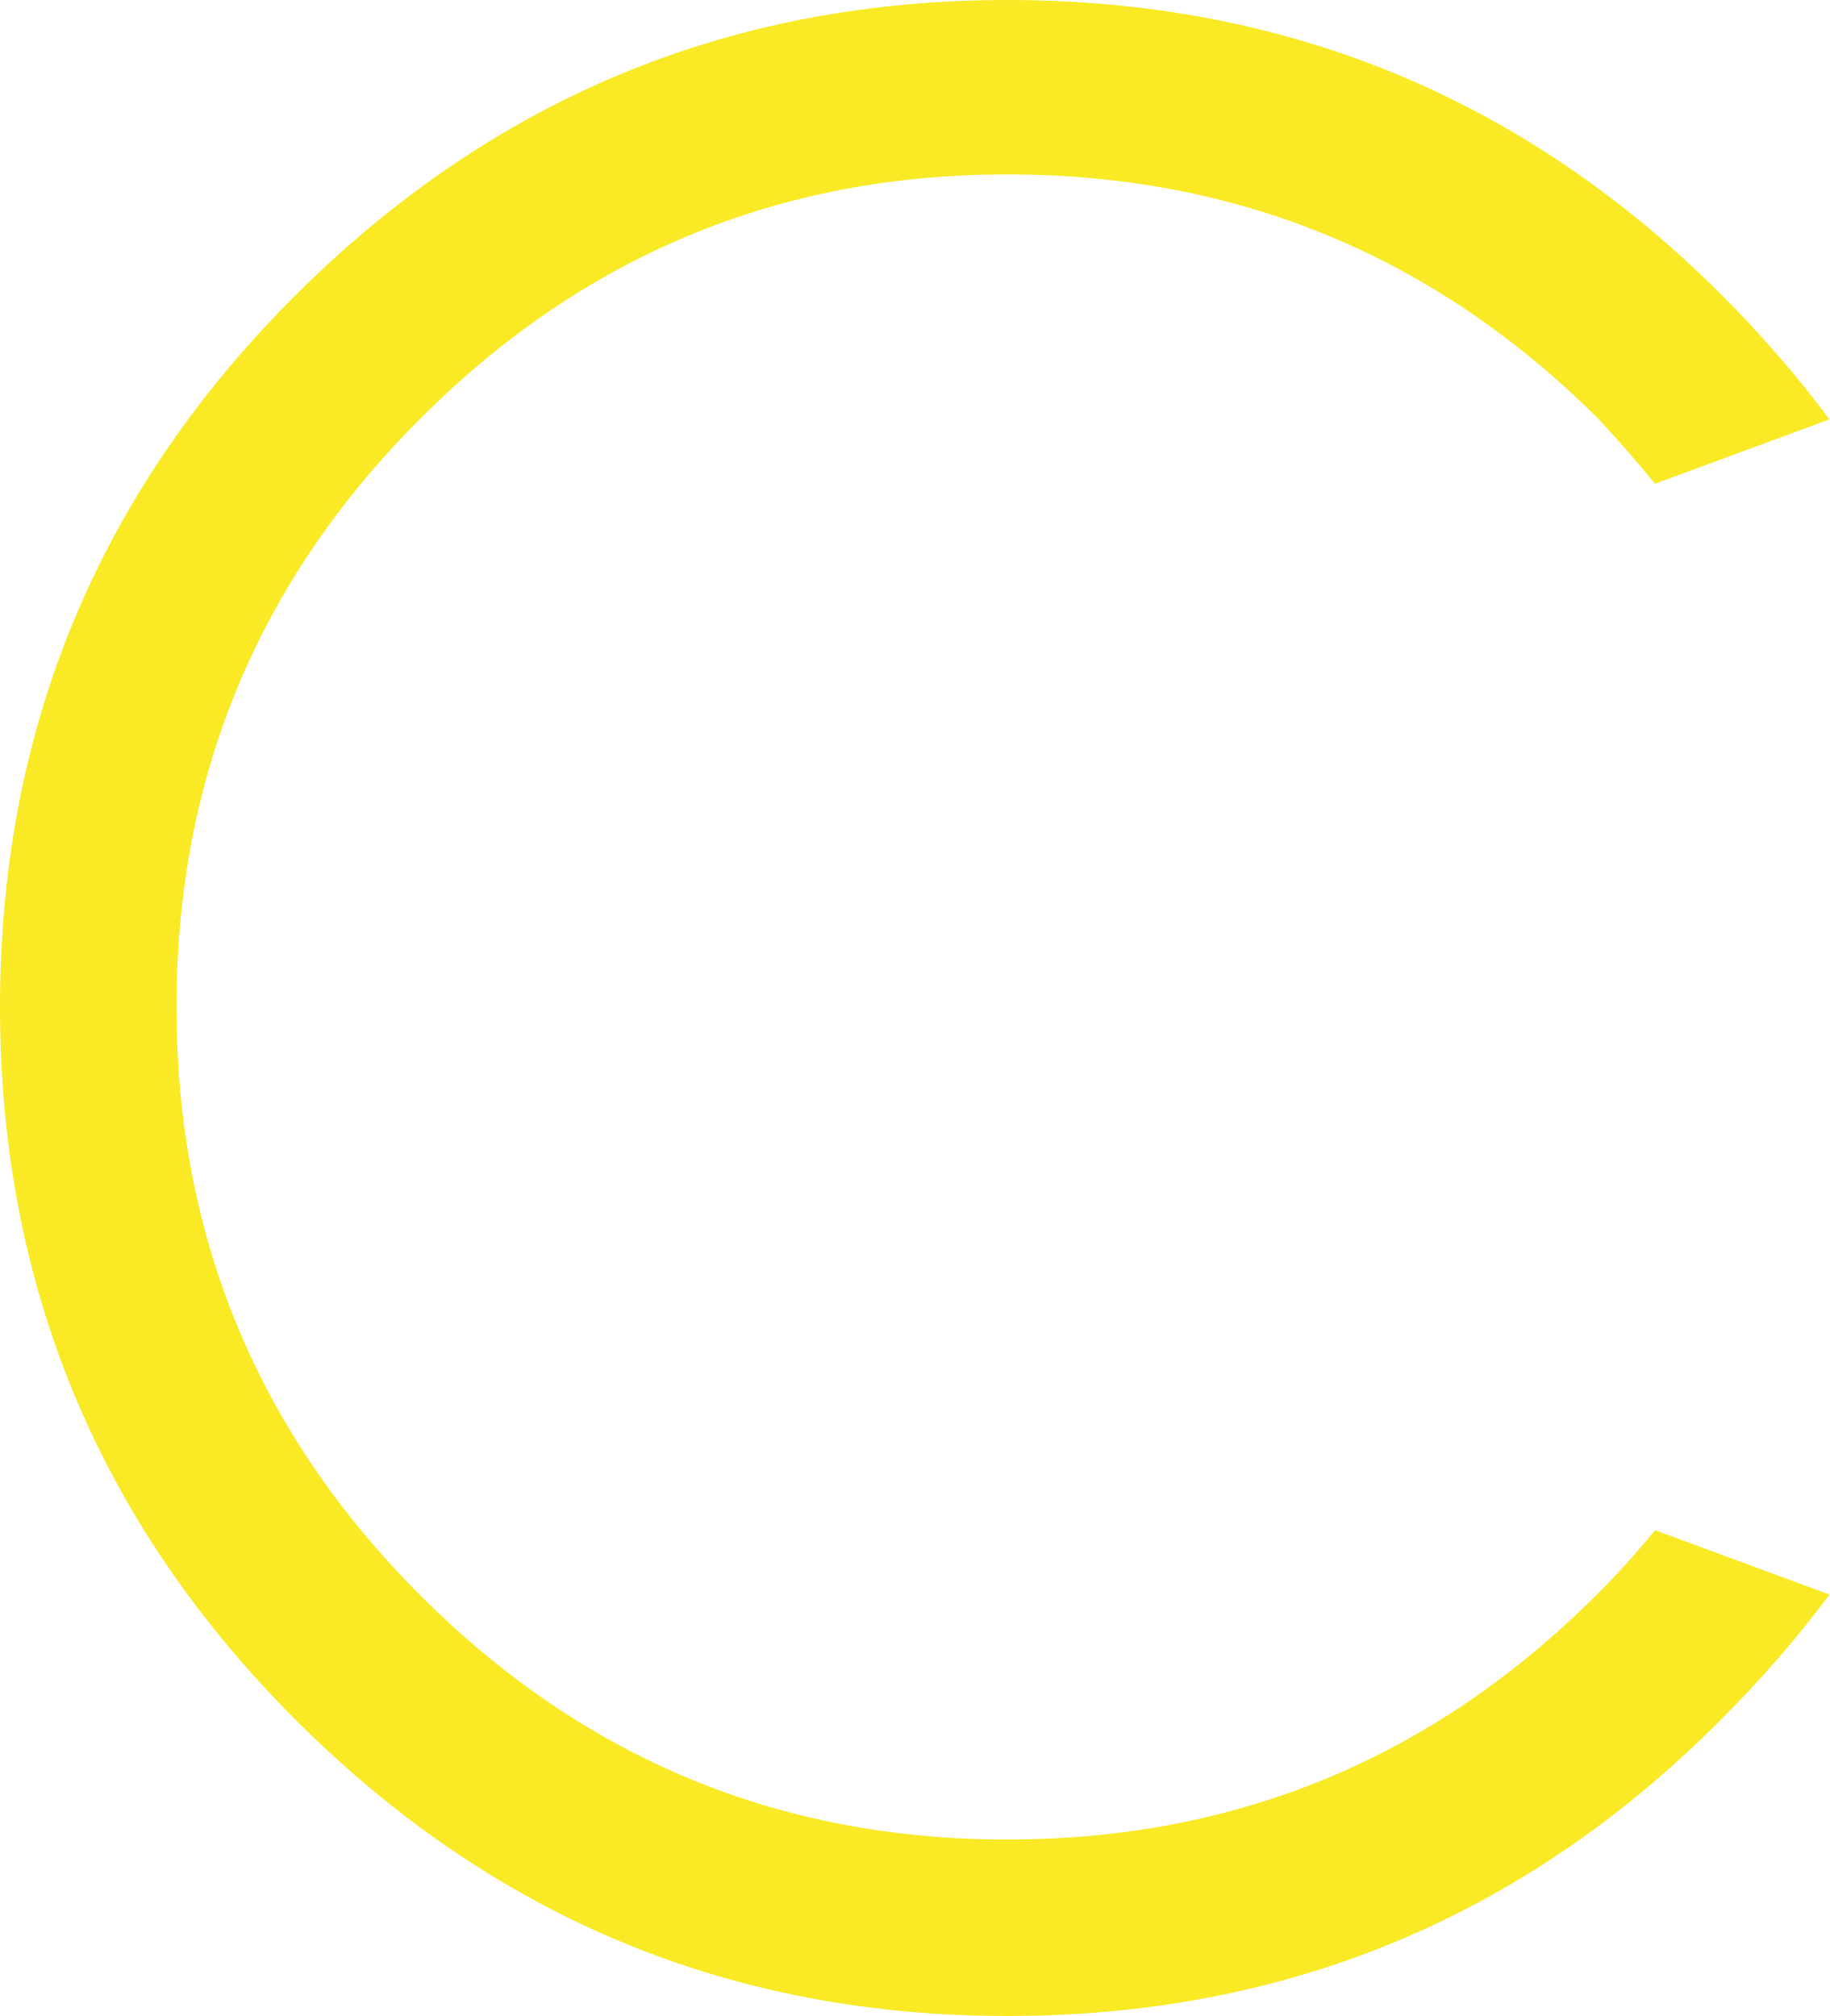
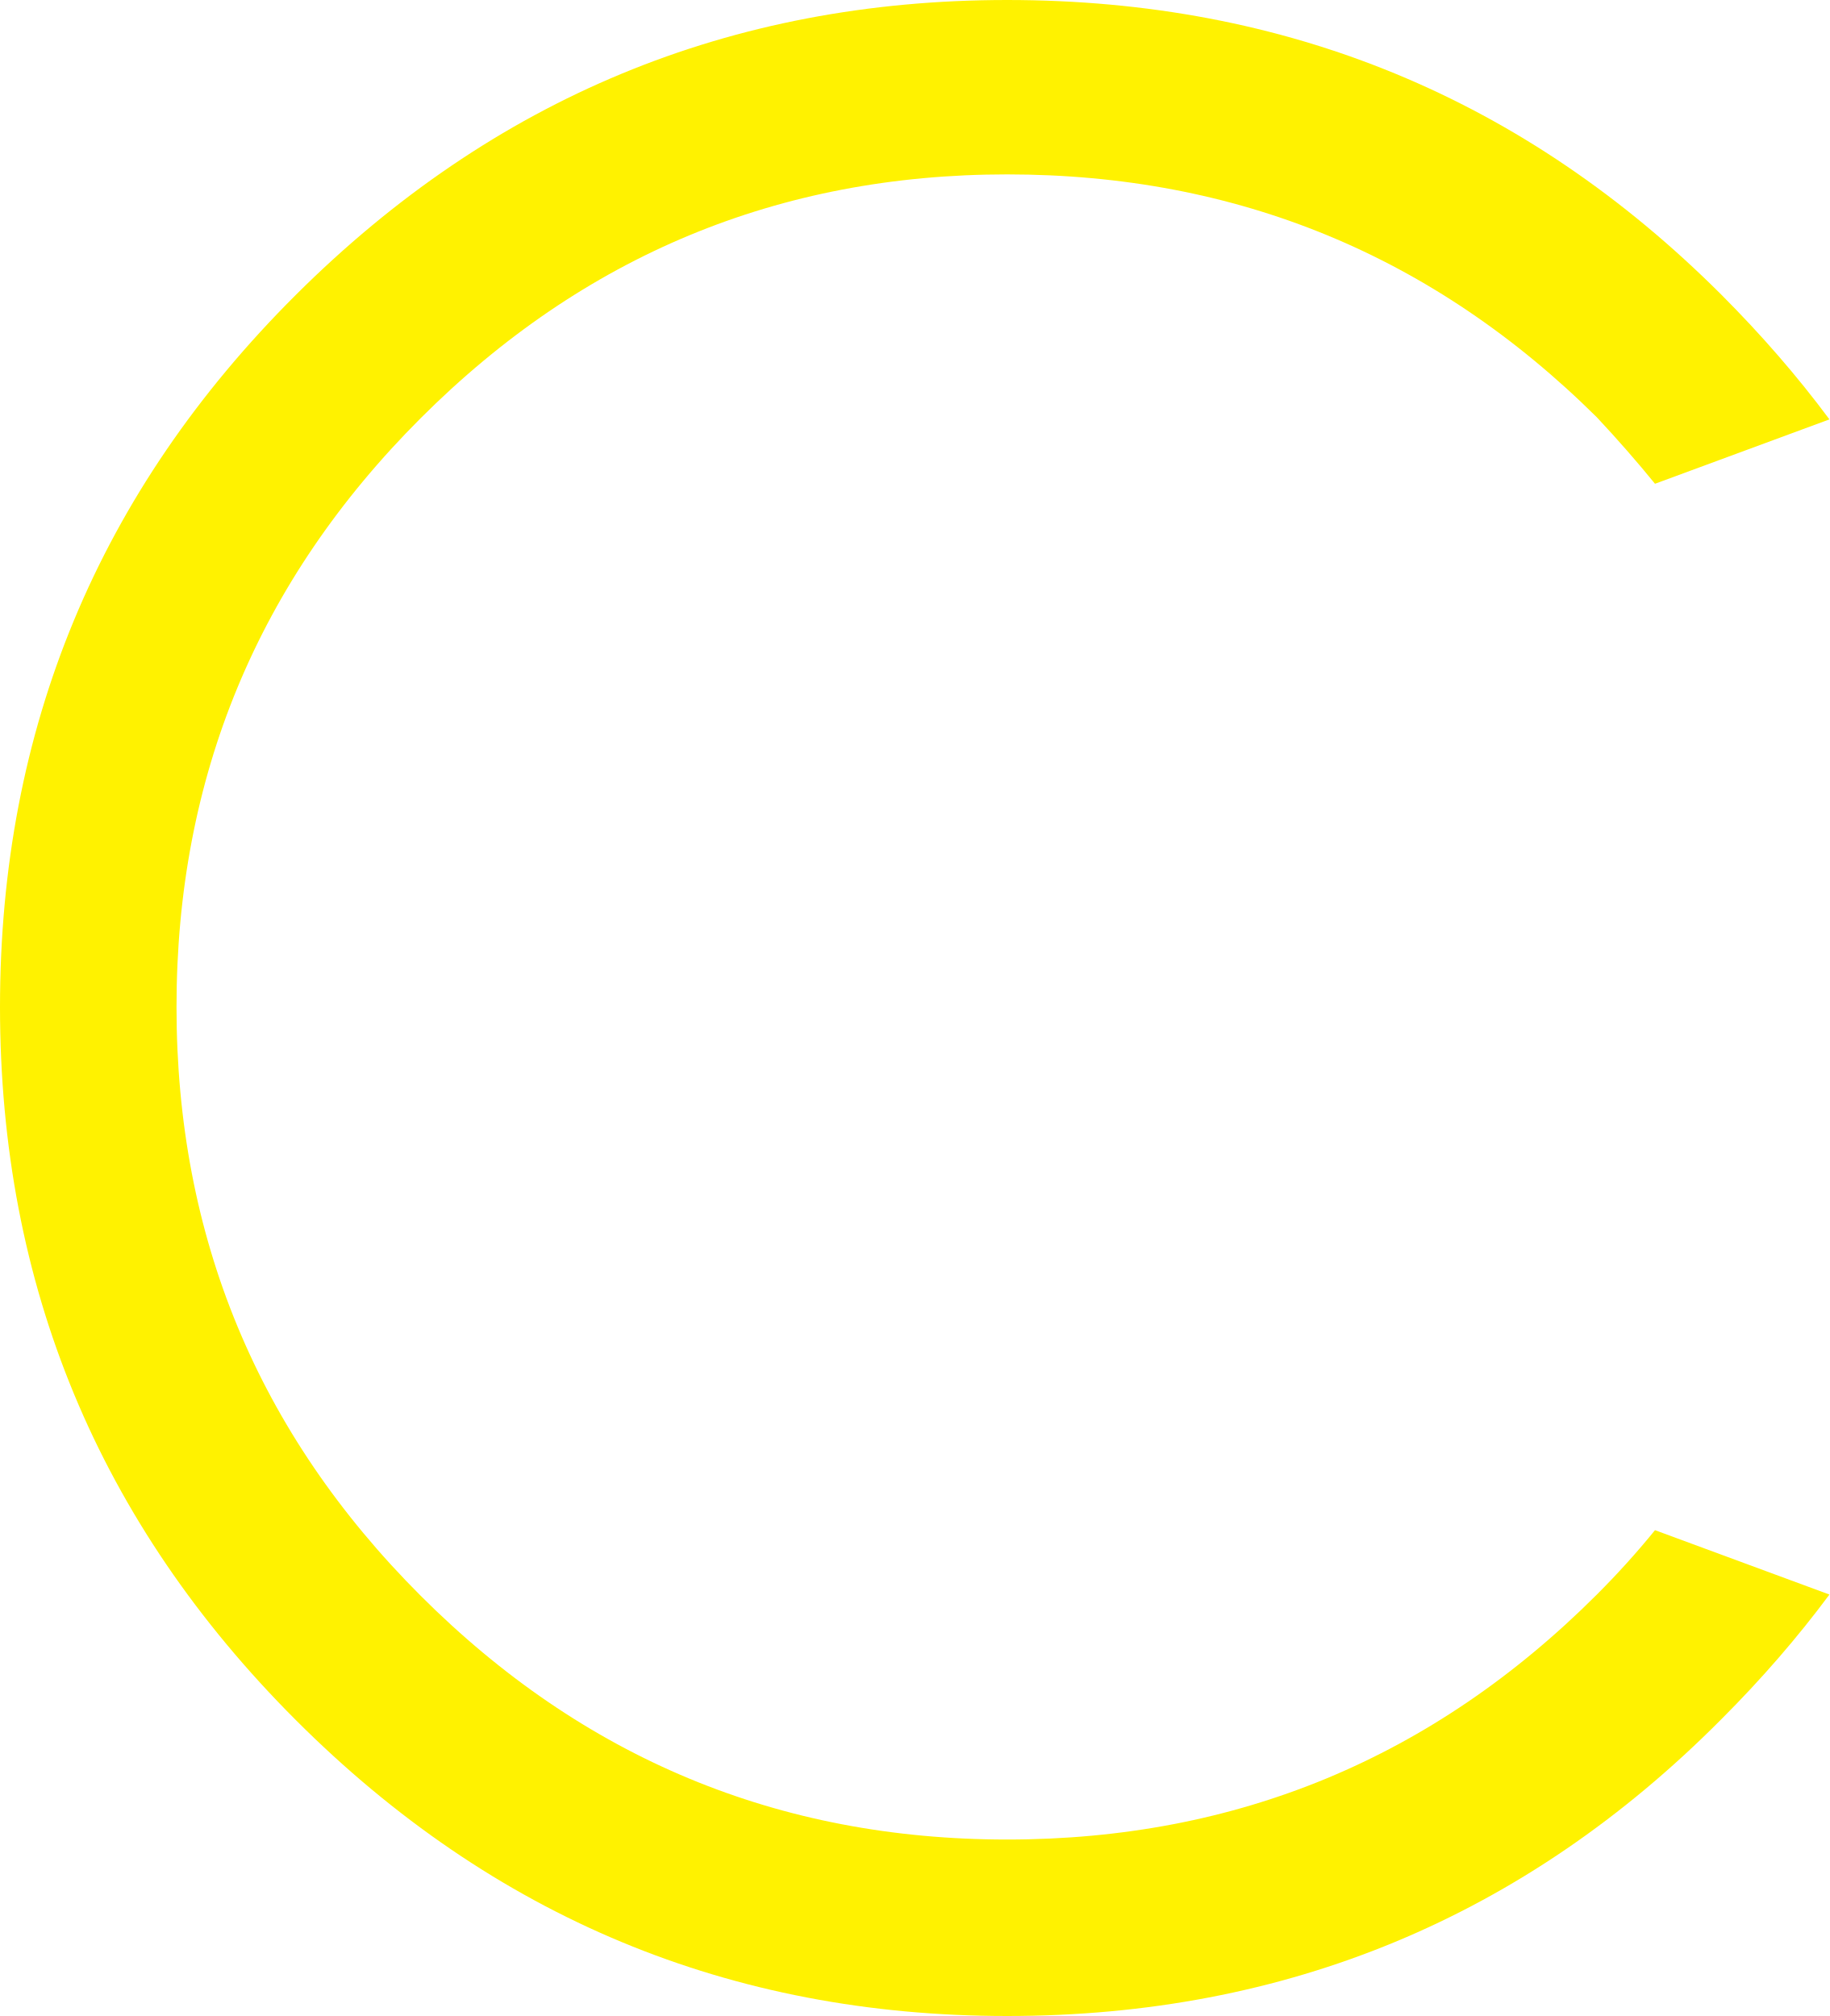
<svg xmlns="http://www.w3.org/2000/svg" version="1.1" id="Layer_1" x="0px" y="0px" width="1316.828px" height="1451.339px" viewBox="0 0 1316.828 1451.339" enable-background="new 0 0 1316.828 1451.339" xml:space="preserve">
  <g>
-     <path fill="#FAEA26" d="M1191.274,1101.584l125.554,46.347c-22.934,30.887-48.833,60.787-77.72,89.68   c-141.508,142.508-312.908,213.729-514.183,213.729c-199.3,0-369.935-70.994-511.928-212.981C71.004,1096.351,0,925.21,0,724.922   s71.004-371.175,212.998-512.689C354.991,70.767,525.625,0,724.926,0c201.274,0,372.675,70.767,514.183,212.233   c28.887,28.927,54.786,58.82,77.72,89.688l-125.554,46.347c-12.967-15.934-26.906-31.88-41.854-47.84   c-117.587-116.581-259.087-174.881-424.495-174.881c-164.407,0-305.167,58.554-422.248,175.627   C185.584,418.274,127.051,559.521,127.051,724.922c0,165.42,58.533,306.674,175.627,423.749   c117.081,117.1,257.841,175.627,422.248,175.627c165.408,0,306.908-58.794,424.495-176.367   C1164.368,1132.983,1178.308,1117.544,1191.274,1101.584z" />
+     <path fill="#fff200" d="M1191.274,1101.584l125.554,46.347c-22.934,30.887-48.833,60.787-77.72,89.68   c-141.508,142.508-312.908,213.729-514.183,213.729c-199.3,0-369.935-70.994-511.928-212.981C71.004,1096.351,0,925.21,0,724.922   s71.004-371.175,212.998-512.689C354.991,70.767,525.625,0,724.926,0c201.274,0,372.675,70.767,514.183,212.233   c28.887,28.927,54.786,58.82,77.72,89.688l-125.554,46.347c-12.967-15.934-26.906-31.88-41.854-47.84   c-117.587-116.581-259.087-174.881-424.495-174.881c-164.407,0-305.167,58.554-422.248,175.627   C185.584,418.274,127.051,559.521,127.051,724.922c0,165.42,58.533,306.674,175.627,423.749   c117.081,117.1,257.841,175.627,422.248,175.627c165.408,0,306.908-58.794,424.495-176.367   C1164.368,1132.983,1178.308,1117.544,1191.274,1101.584z" />
  </g>
</svg>
